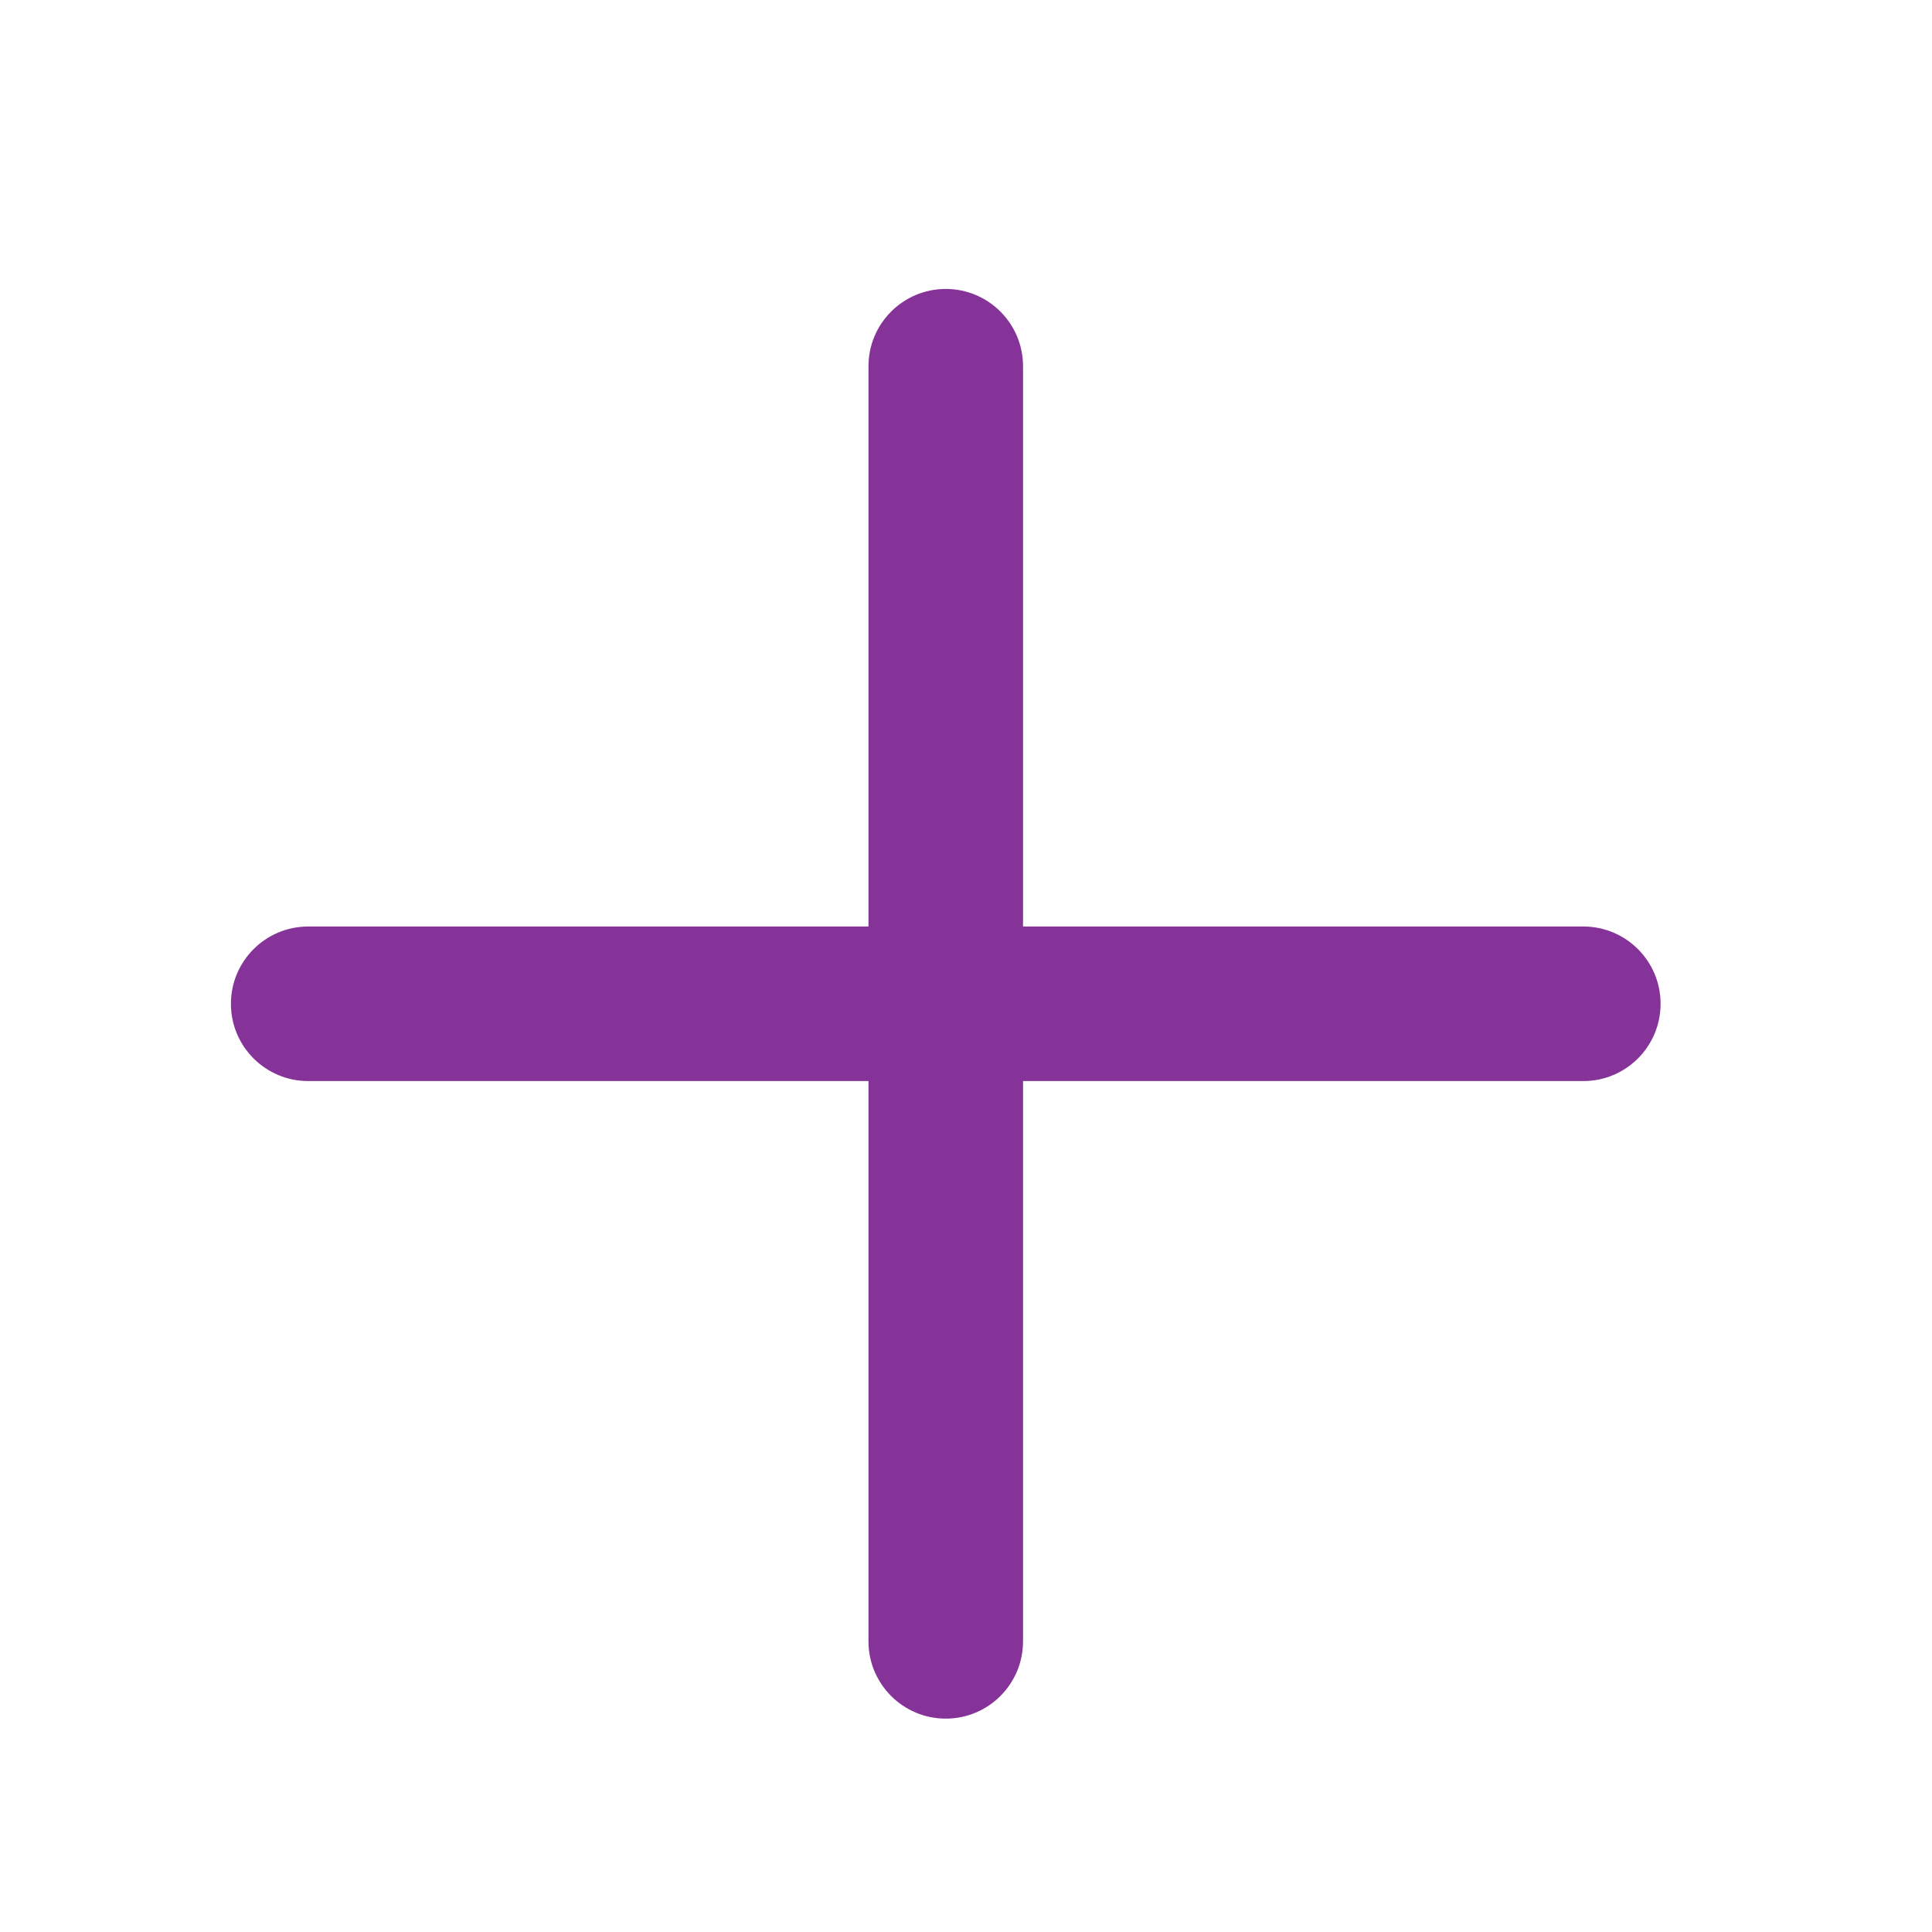
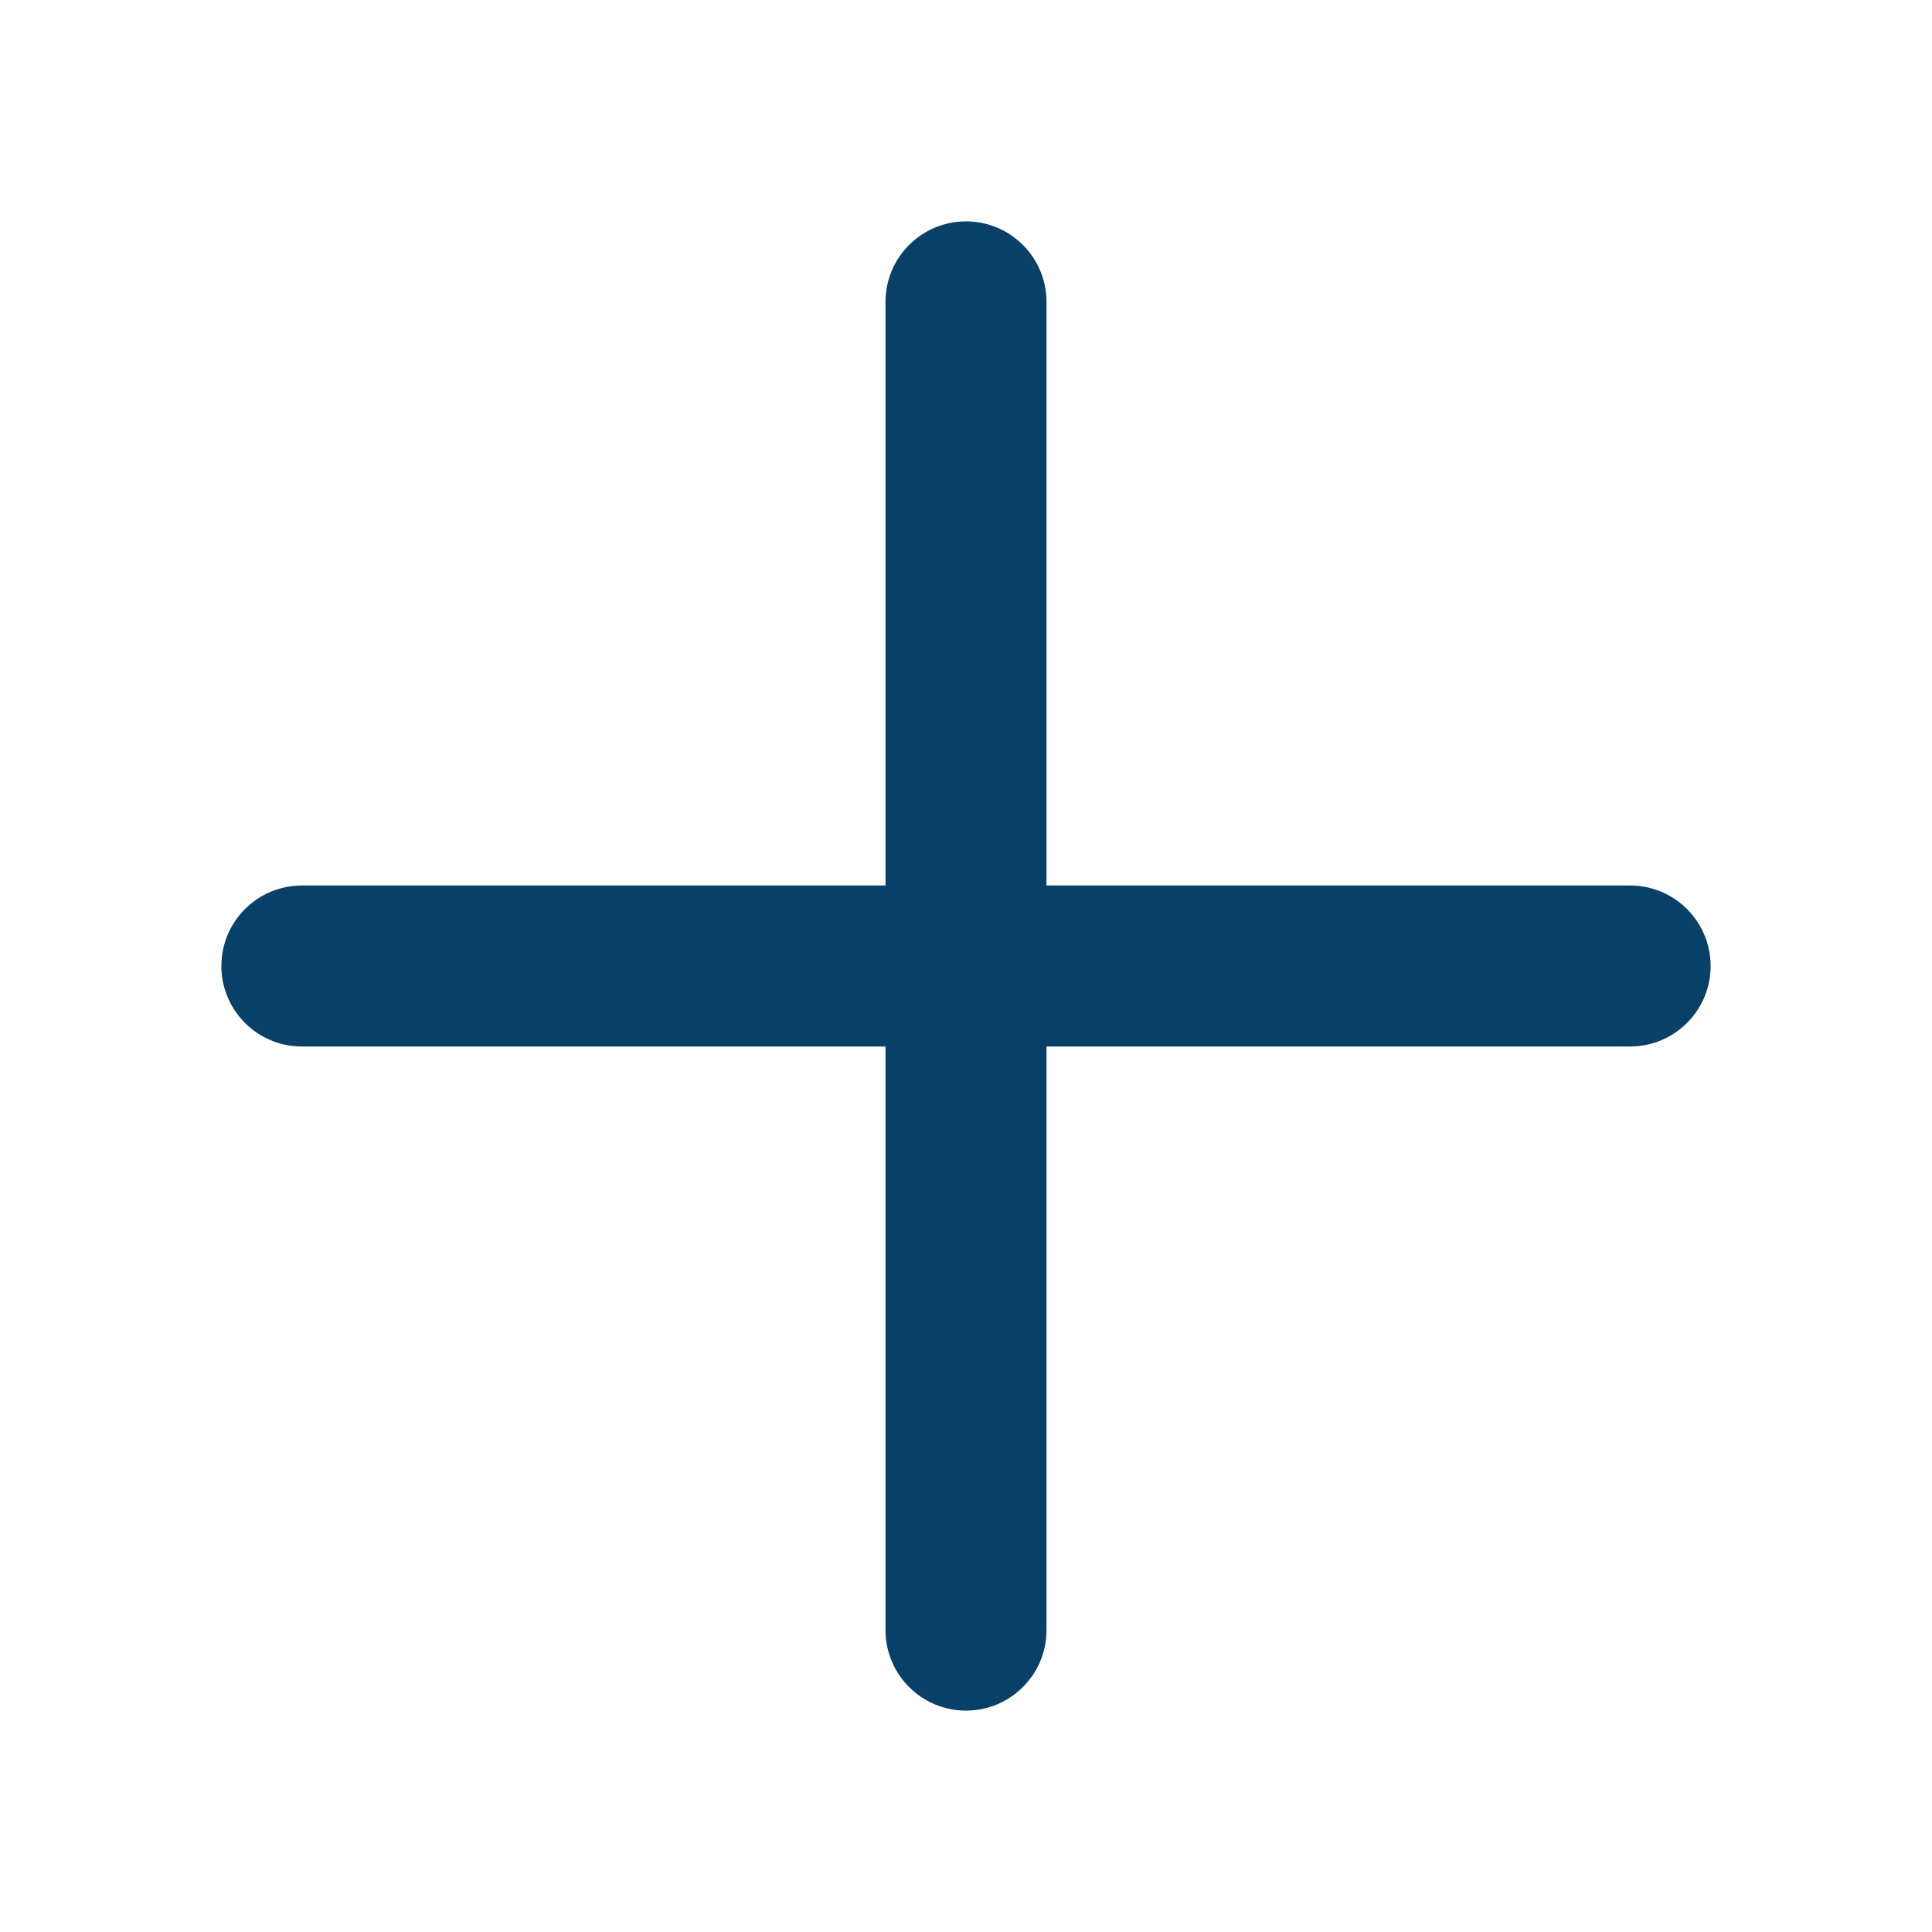
- <svg xmlns="http://www.w3.org/2000/svg" width="25" height="25" viewBox="0 0 25 25" fill="none">
-   <path fill-rule="evenodd" clip-rule="evenodd" d="M2.988 12.989C2.988 12.437 3.436 11.989 3.988 11.989H20.488C21.041 11.989 21.488 12.437 21.488 12.989C21.488 13.541 21.041 13.989 20.488 13.989H3.988C3.436 13.989 2.988 13.541 2.988 12.989Z" fill="#863399" />
-   <path fill-rule="evenodd" clip-rule="evenodd" d="M12.238 3.739C12.791 3.739 13.238 4.187 13.238 4.739V21.239C13.238 21.791 12.791 22.239 12.238 22.239C11.686 22.239 11.238 21.791 11.238 21.239V4.739C11.238 4.187 11.686 3.739 12.238 3.739Z" fill="#863399" />
+ <svg xmlns="http://www.w3.org/2000/svg" width="24" height="24" viewBox="0 0 24 24" fill="none">
+   <path fill-rule="evenodd" clip-rule="evenodd" d="M2.75 12C2.75 11.448 3.198 11 3.75 11H20.25C20.802 11 21.25 11.448 21.25 12C21.25 12.552 20.802 13 20.25 13H3.75C3.198 13 2.75 12.552 2.75 12Z" fill="#094067" />
+   <path fill-rule="evenodd" clip-rule="evenodd" d="M12 2.75C12.552 2.75 13 3.198 13 3.75V20.25C13 20.802 12.552 21.25 12 21.25C11.448 21.25 11 20.802 11 20.25V3.75C11 3.198 11.448 2.75 12 2.75Z" fill="#094067" />
</svg>
